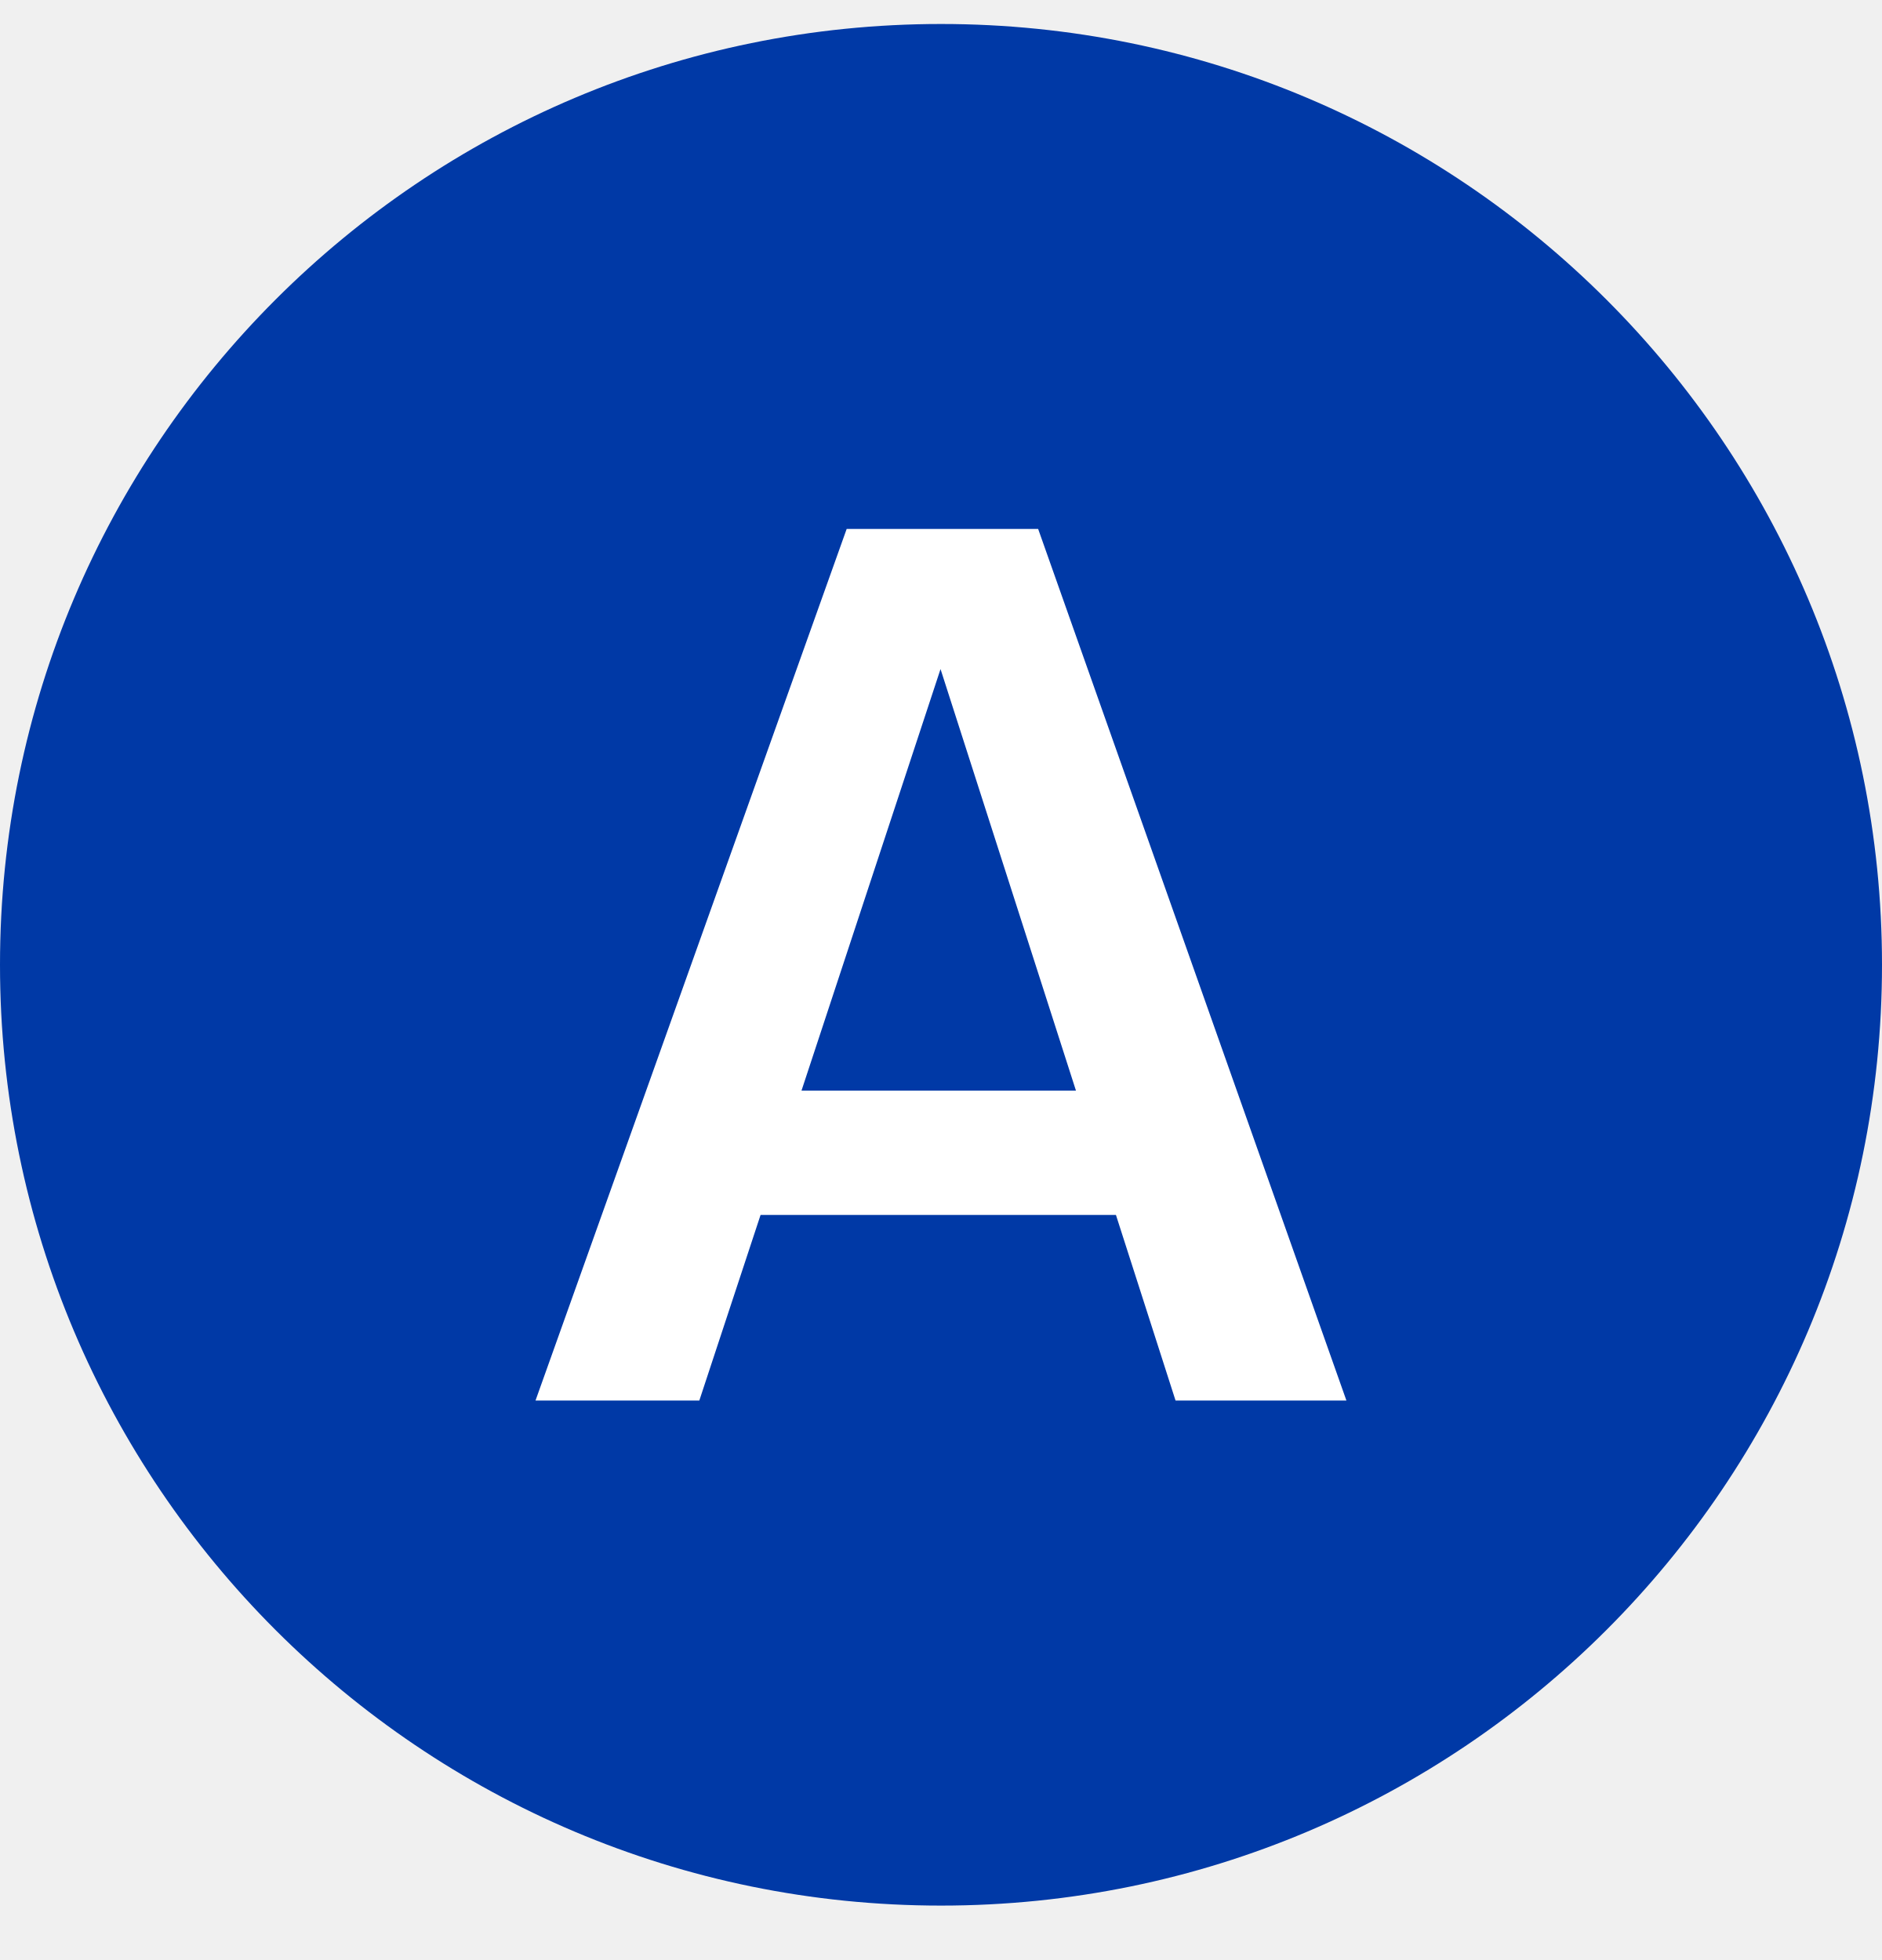
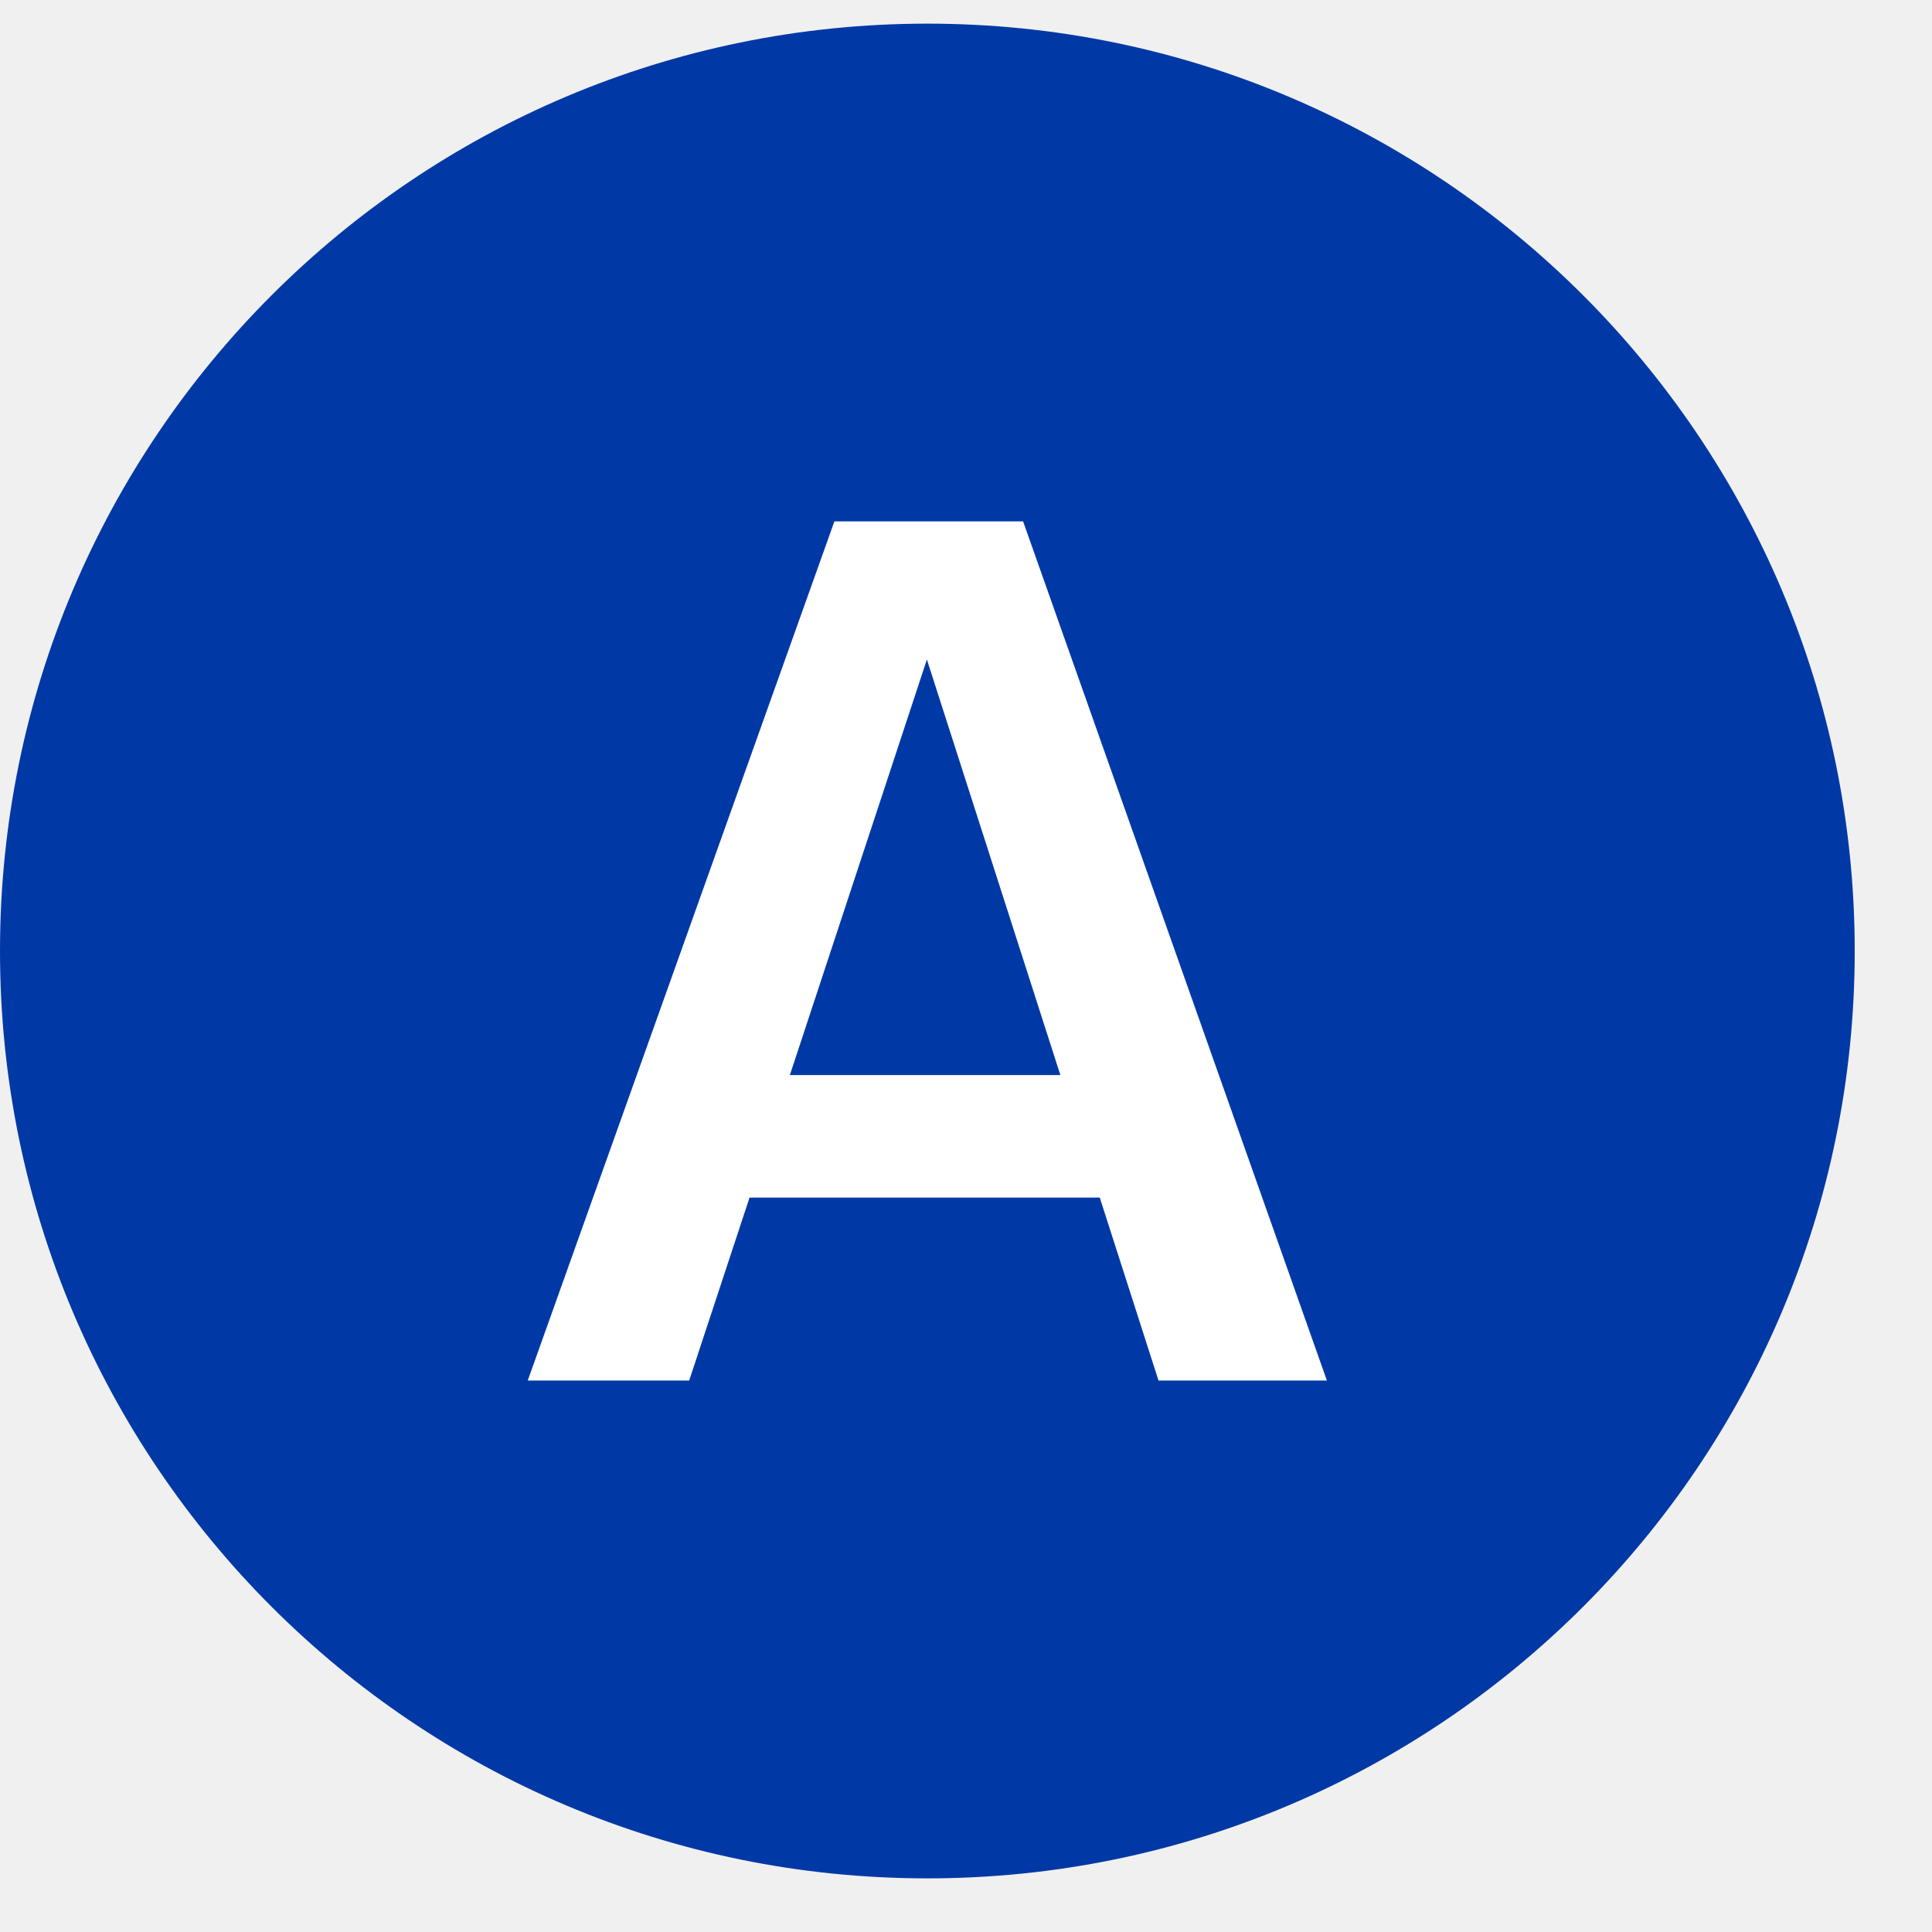
- <svg xmlns="http://www.w3.org/2000/svg" width="24px" height="25px" viewBox="0 0 24 25" version="1.1">
+ <svg xmlns="http://www.w3.org/2000/svg" width="25px" height="25px" viewBox="0 0 25 25" version="1.1">
  <defs />
  <g id="Page-1" stroke="none" stroke-width="1" fill="none" fill-rule="evenodd">
    <g id="Modes-of-transport-and-lines" transform="translate(-710, -1026)">
      <g id="A" transform="translate(710, 1026)">
        <path d="M0,12.306 C0,5.679 5.372,0.306 12,0.306 C18.627,0.306 24,5.679 24,12.306 C24,18.934 18.627,24.306 12,24.306 C5.372,24.306 0,18.934 0,12.306" id="Fill-88" fill="#0039A6" />
        <path d="M10.221,13.911 L13.721,13.911 L11.994,8.534 L10.221,13.911 Z M14.991,17.864 L14.231,15.497 L9.699,15.497 L8.918,17.864 L6.829,17.864 L10.797,6.747 L13.239,6.747 L17.17,17.864 L14.991,17.864 Z" id="Fill-89" fill="#FFFFFF" />
      </g>
    </g>
  </g>
</svg>
